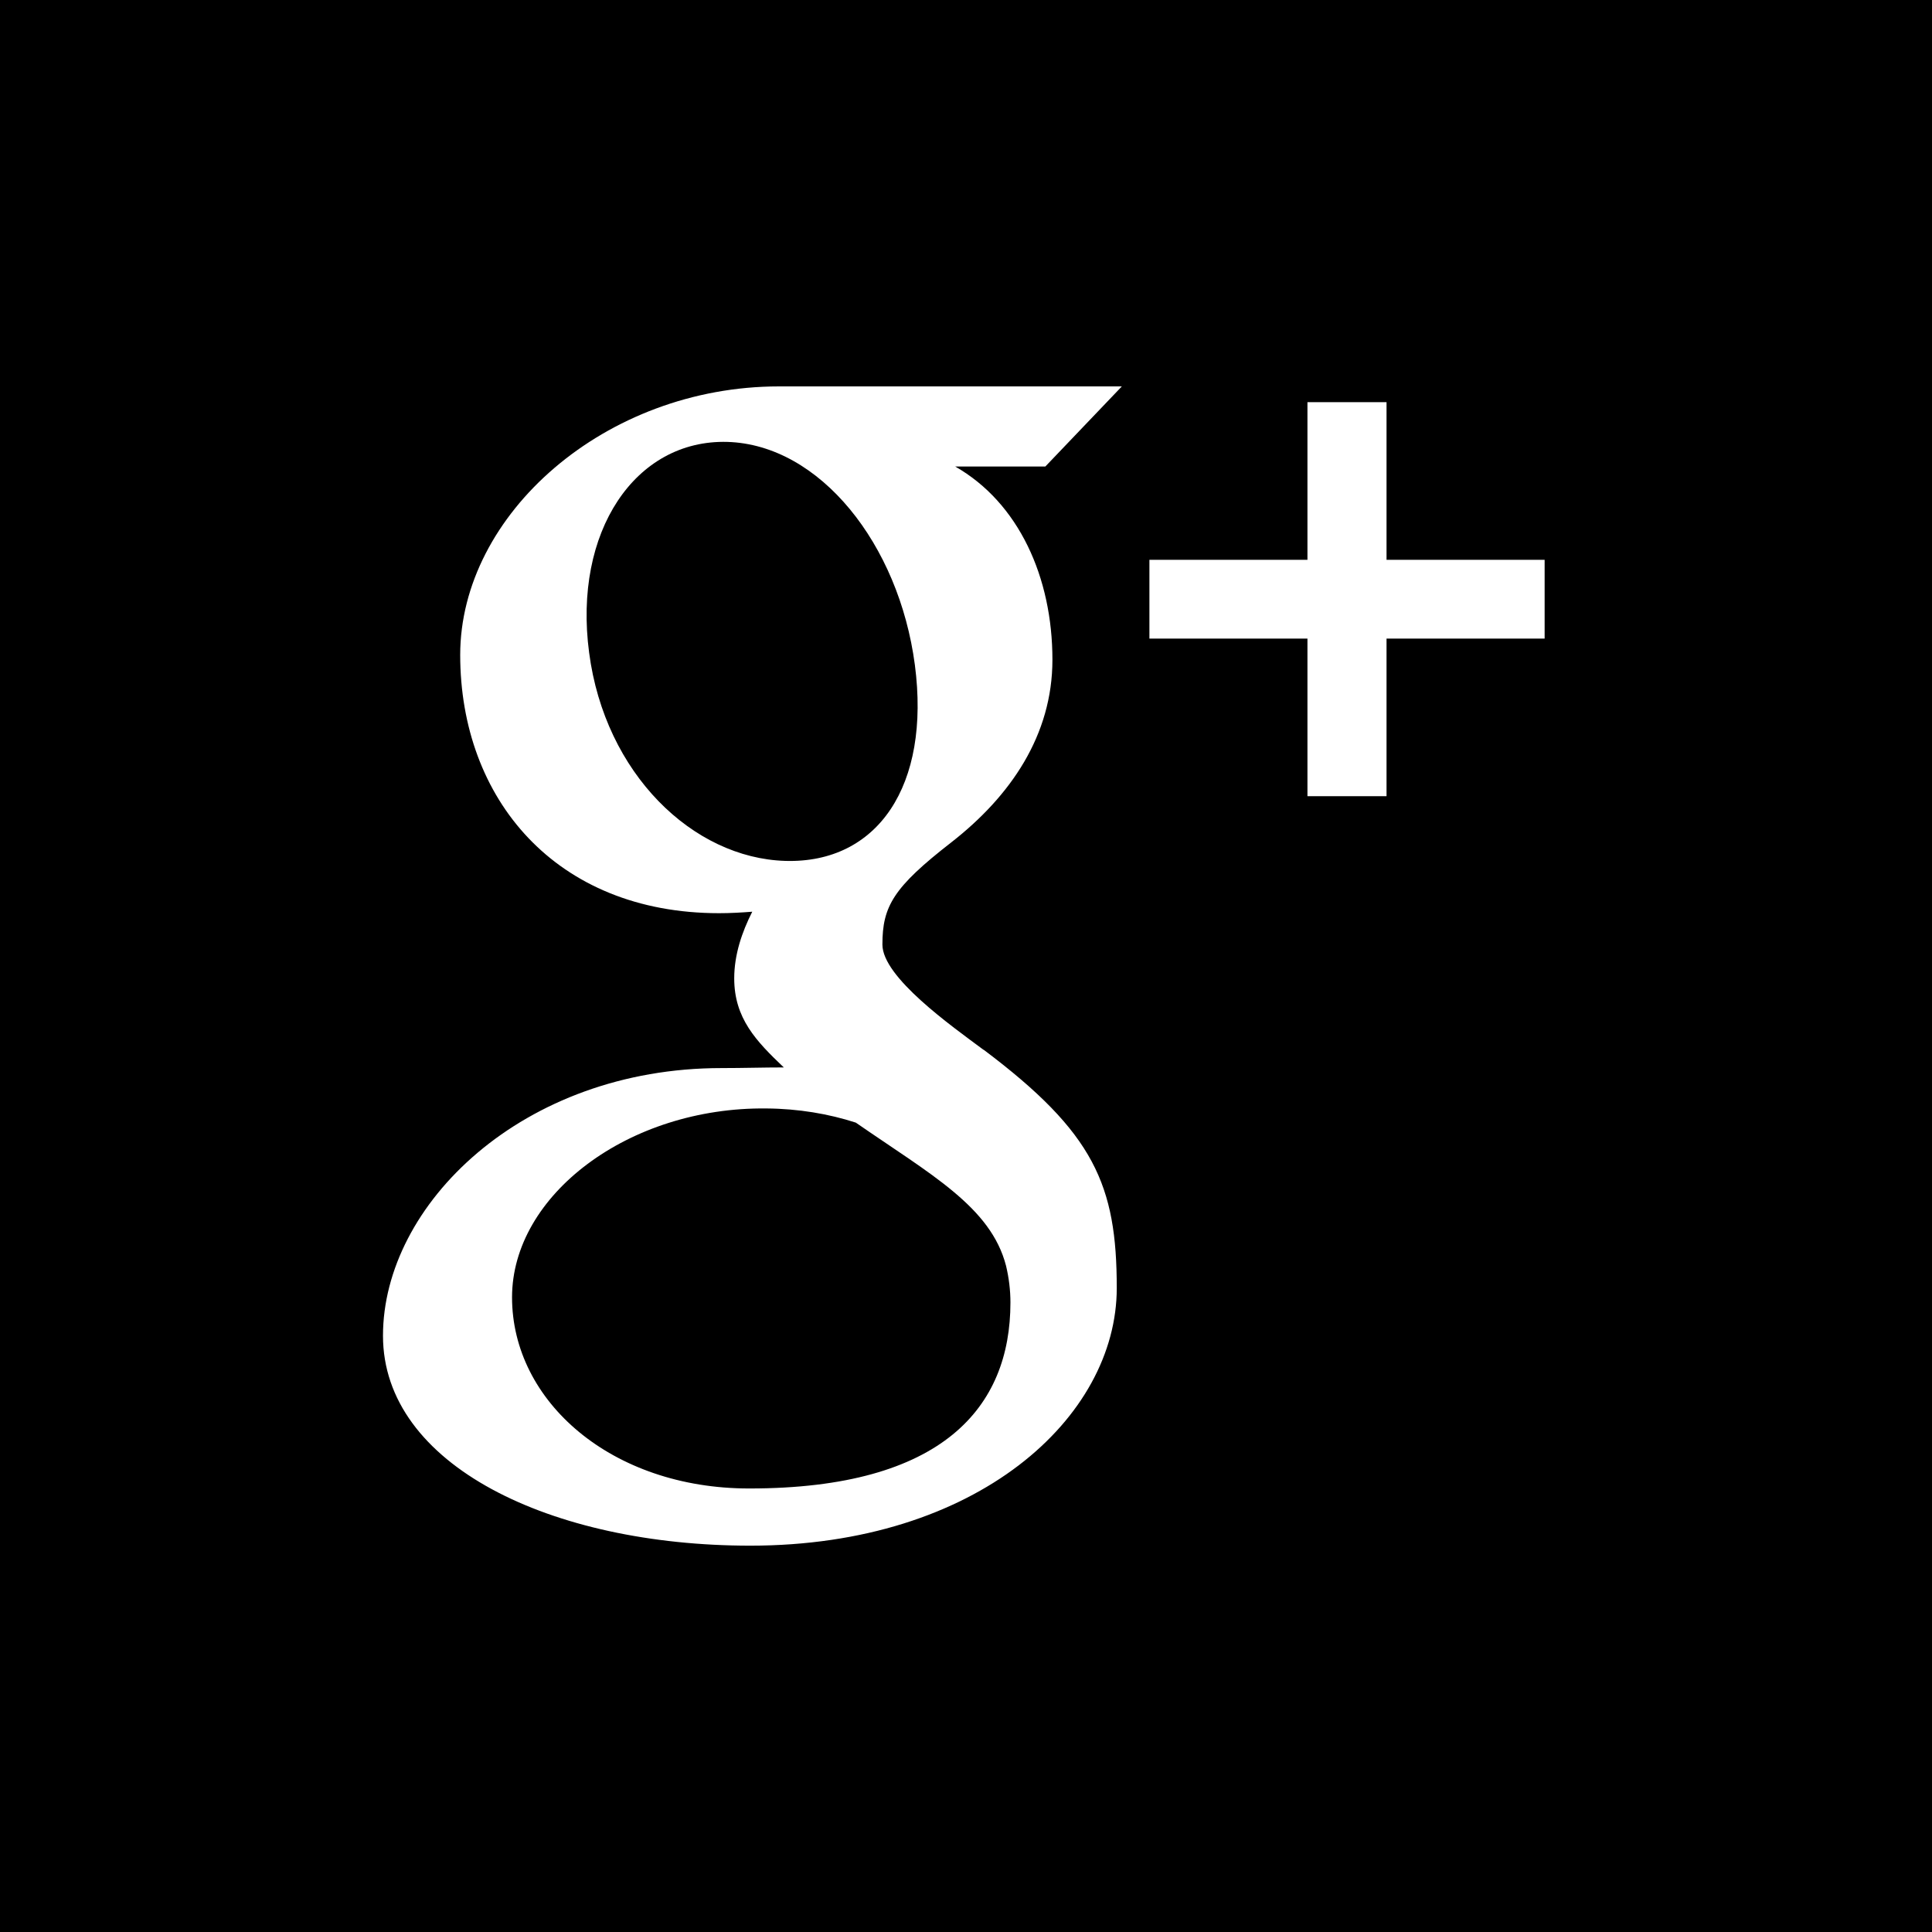
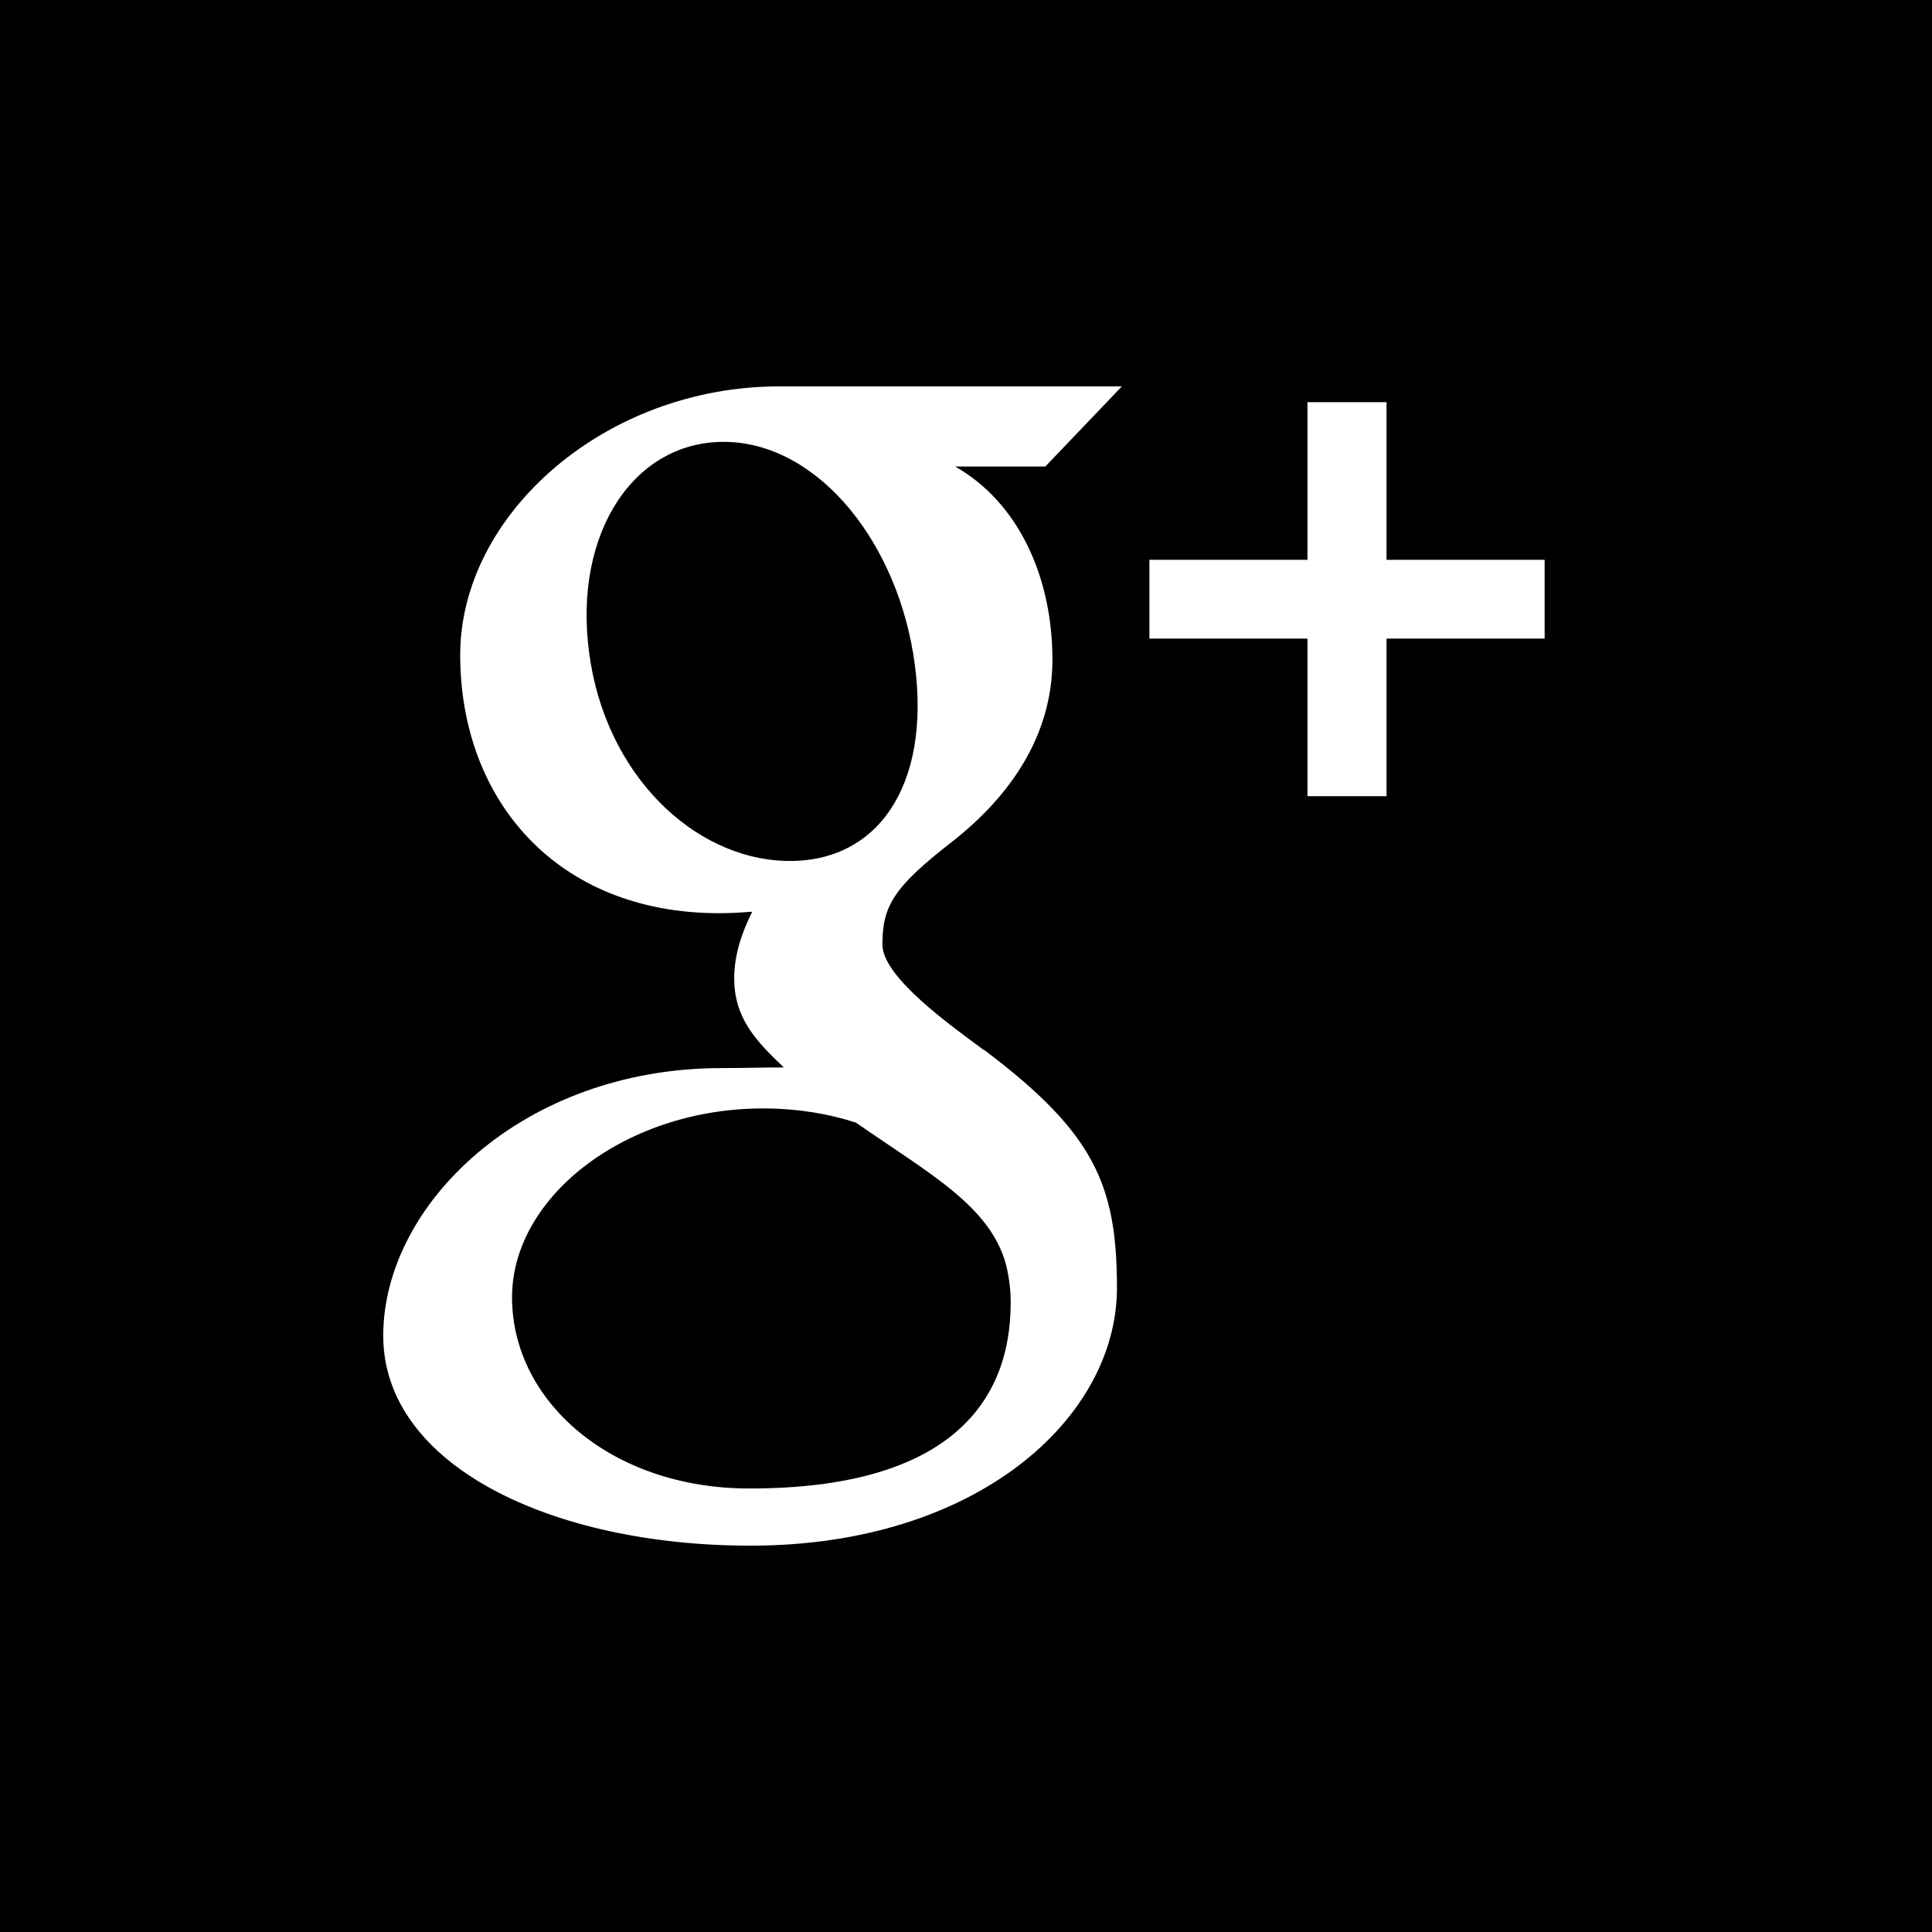
<svg xmlns="http://www.w3.org/2000/svg" viewBox="0 0 30 30" style="background-color:#ffffff00" width="30" height="30">
  <path d="M-.074 0H30v30H-.074z" />
-   <path d="M23.985 8.693H21.53V6.245h-1.228v2.448h-2.454v1.223h2.454v2.447h1.228V9.916h2.455V8.693zM15.27 16.3c-.494-.368-1.568-1.125-1.568-1.633 0-.594.17-.888 1.07-1.587.92-.718 1.57-1.663 1.57-2.836 0-1.278-.522-2.437-1.51-3h1.4L17.42 6h-5.322c-2.7 0-4.952 1.985-4.952 4.17 0 2.23 1.48 4.01 4.02 4.01.176 0 .348-.01.515-.023-.16.316-.28.667-.28 1.035 0 .62.34.974.77 1.383-.32 0-.63.01-.967.01-3.092 0-5.257 2.12-5.257 4.156 0 2.01 2.61 3.26 5.704 3.26 3.523 0 5.69-1.99 5.69-4 0-1.6-.35-2.41-2.066-3.7zm-3.076-2.932c-1.436-.043-2.8-1.355-3.046-3.233-.25-1.877.715-3.314 2.148-3.273 1.434.044 2.662 1.585 2.91 3.462.246 1.878-.58 3.086-2.012 3.044zm-.563 9.745c-2.13 0-3.68-1.348-3.68-2.968 0-1.588 1.81-2.957 3.95-2.933.5.004.968.084 1.388.22 1.162.805 2.097 1.307 2.333 2.224.044.185.068.376.068.57 0 1.622-1.047 2.887-4.052 2.887z" fill="#fff" />
+   <path d="M23.985 8.693H21.53V6.245h-1.228v2.448h-2.454v1.223h2.454v2.447h1.228V9.916h2.455V8.693zM15.27 16.3c-.494-.368-1.568-1.125-1.568-1.633 0-.594.17-.888 1.07-1.587.92-.718 1.57-1.663 1.57-2.836 0-1.278-.522-2.437-1.51-3h1.4L17.42 6h-5.322c-2.7 0-4.952 1.985-4.952 4.17 0 2.23 1.48 4.01 4.02 4.01.176 0 .348-.01.515-.023-.16.316-.28.667-.28 1.035 0 .62.34.974.77 1.383-.32 0-.63.01-.963.01-3.092 0-5.257 2.12-5.257 4.156 0 2.01 2.61 3.26 5.703 3.26 3.524 0 5.69-1.99 5.69-4 0-1.6-.35-2.41-2.065-3.7zm-3.076-2.932c-1.436-.043-2.8-1.355-3.046-3.233-.25-1.877.715-3.314 2.148-3.273 1.434.044 2.662 1.585 2.91 3.462.246 1.878-.58 3.086-2.012 3.044zm-.563 9.745c-2.13 0-3.68-1.348-3.68-2.968 0-1.588 1.81-2.957 3.95-2.933.5.004.97.084 1.39.22 1.16.805 2.1 1.307 2.335 2.224.044.185.068.376.068.57 0 1.622-1.046 2.887-4.05 2.887z" fill="#fff" />
</svg>
